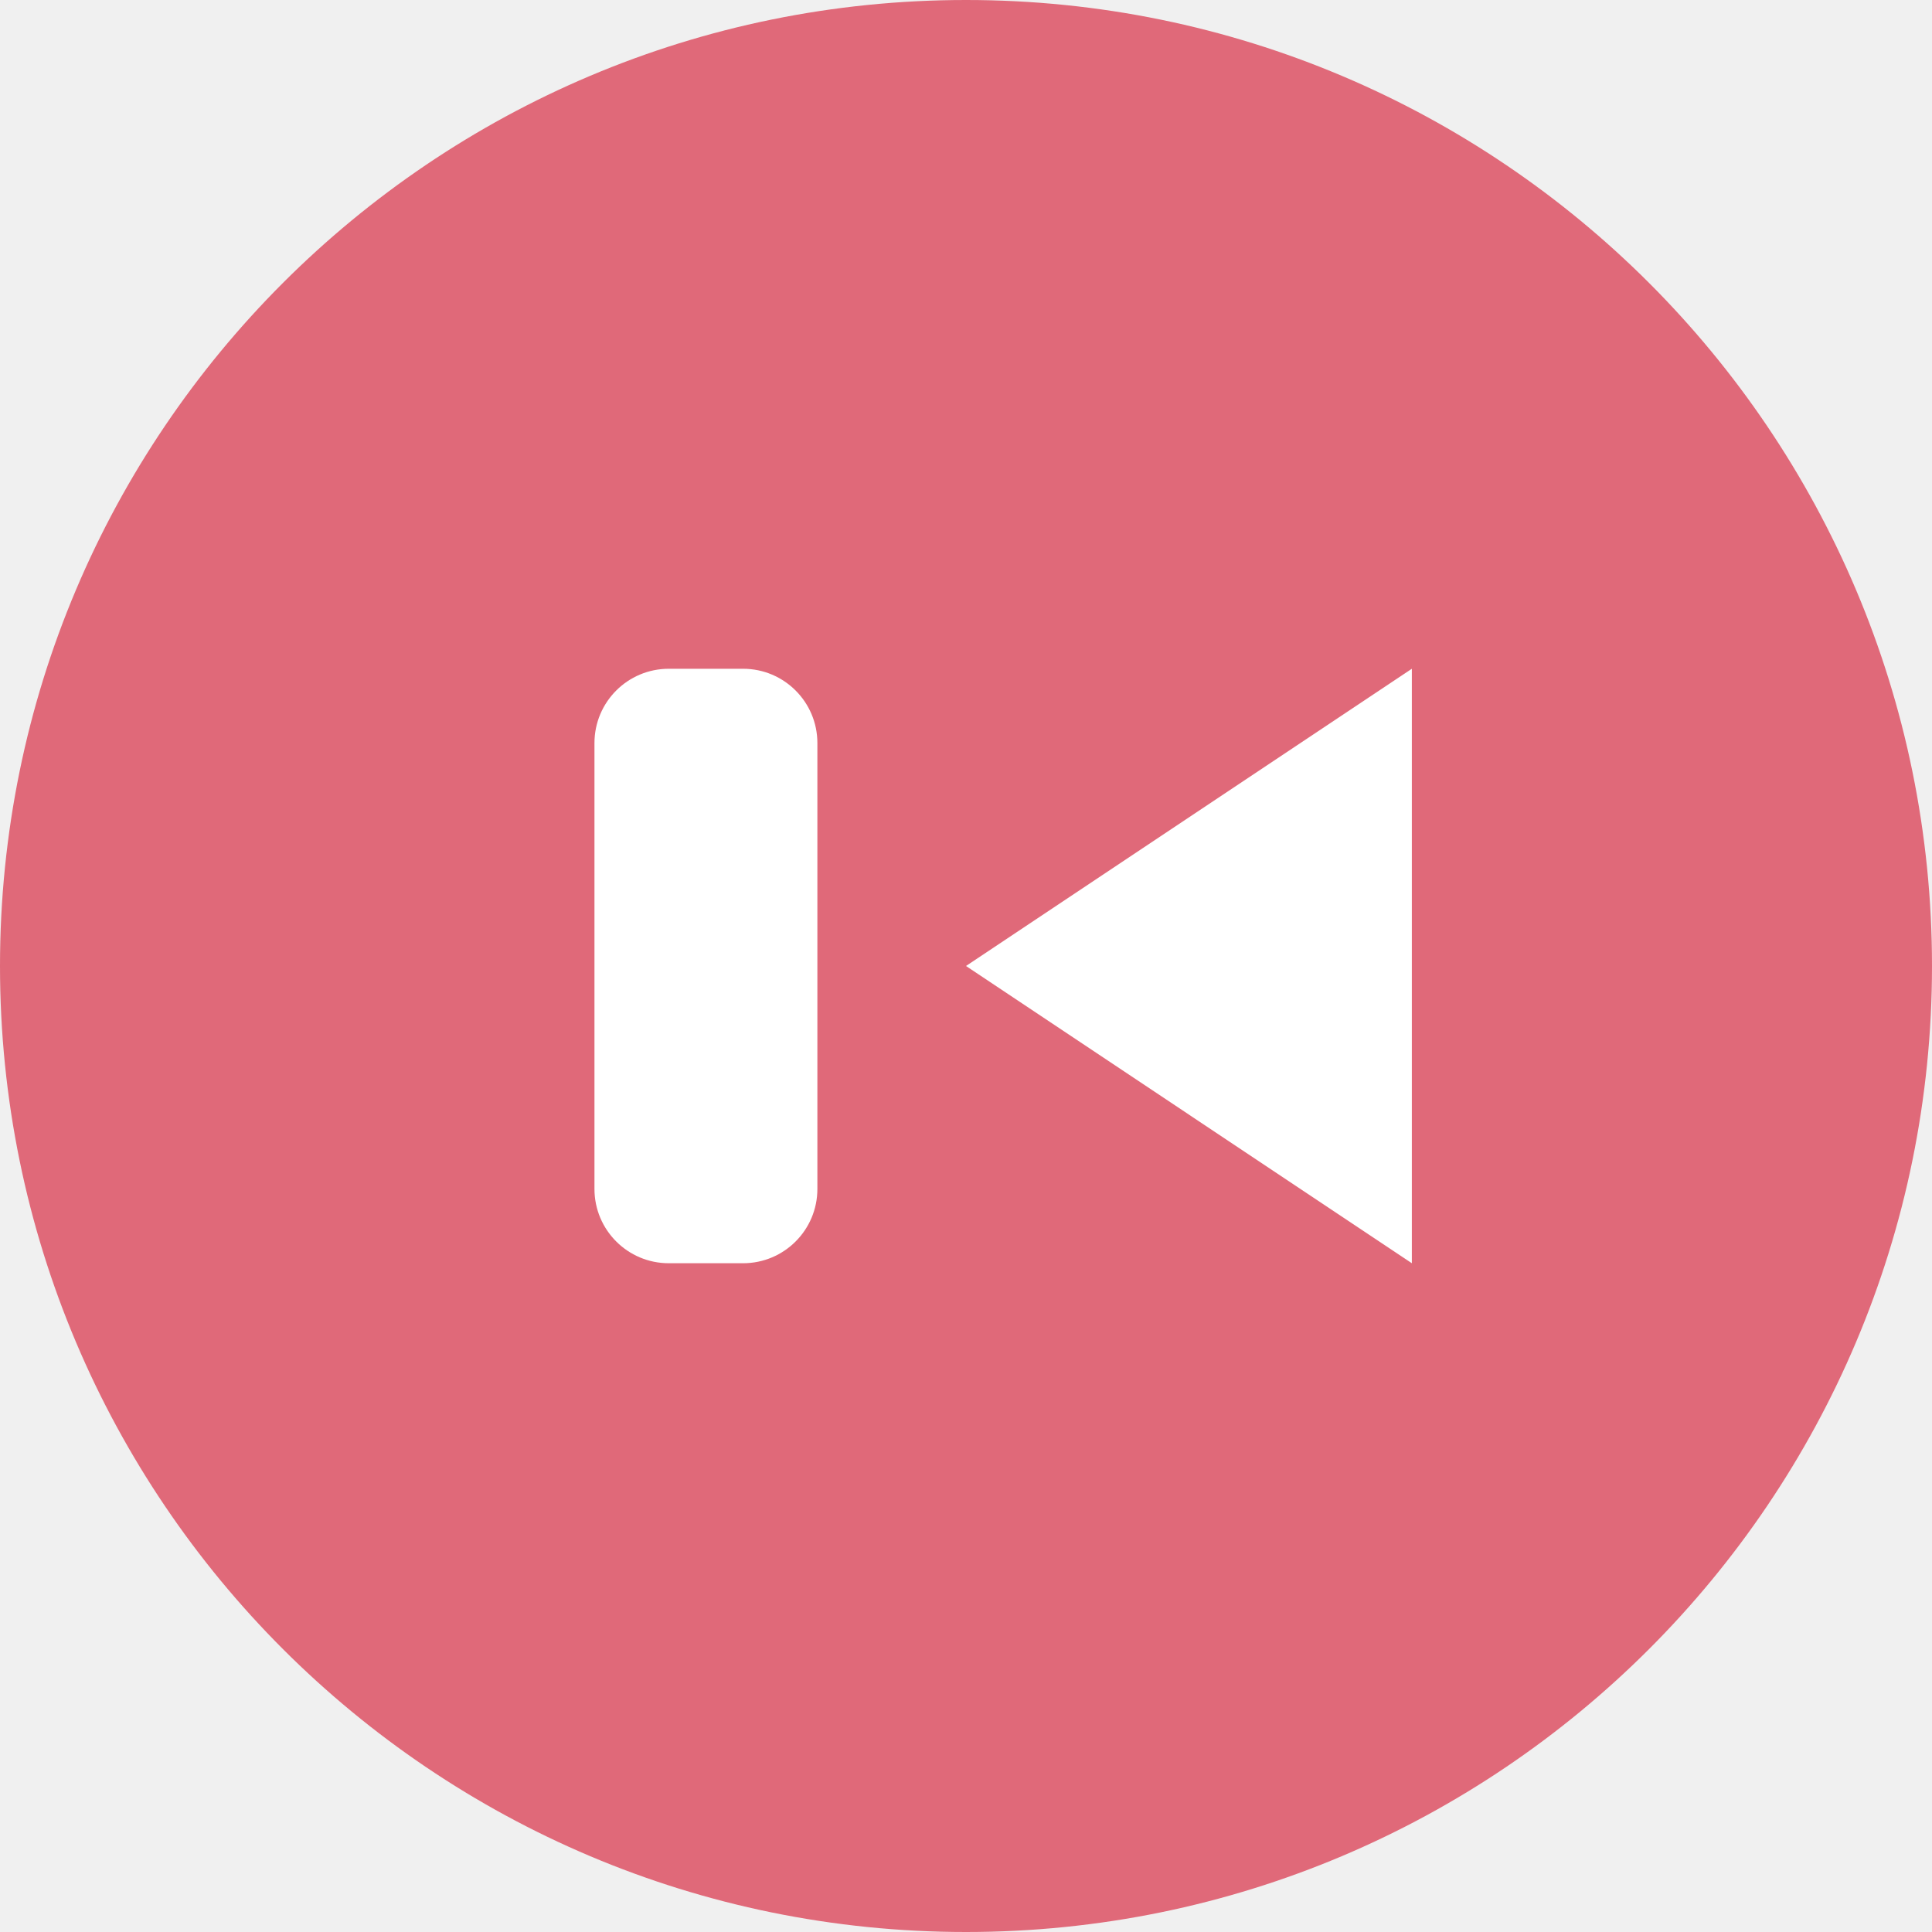
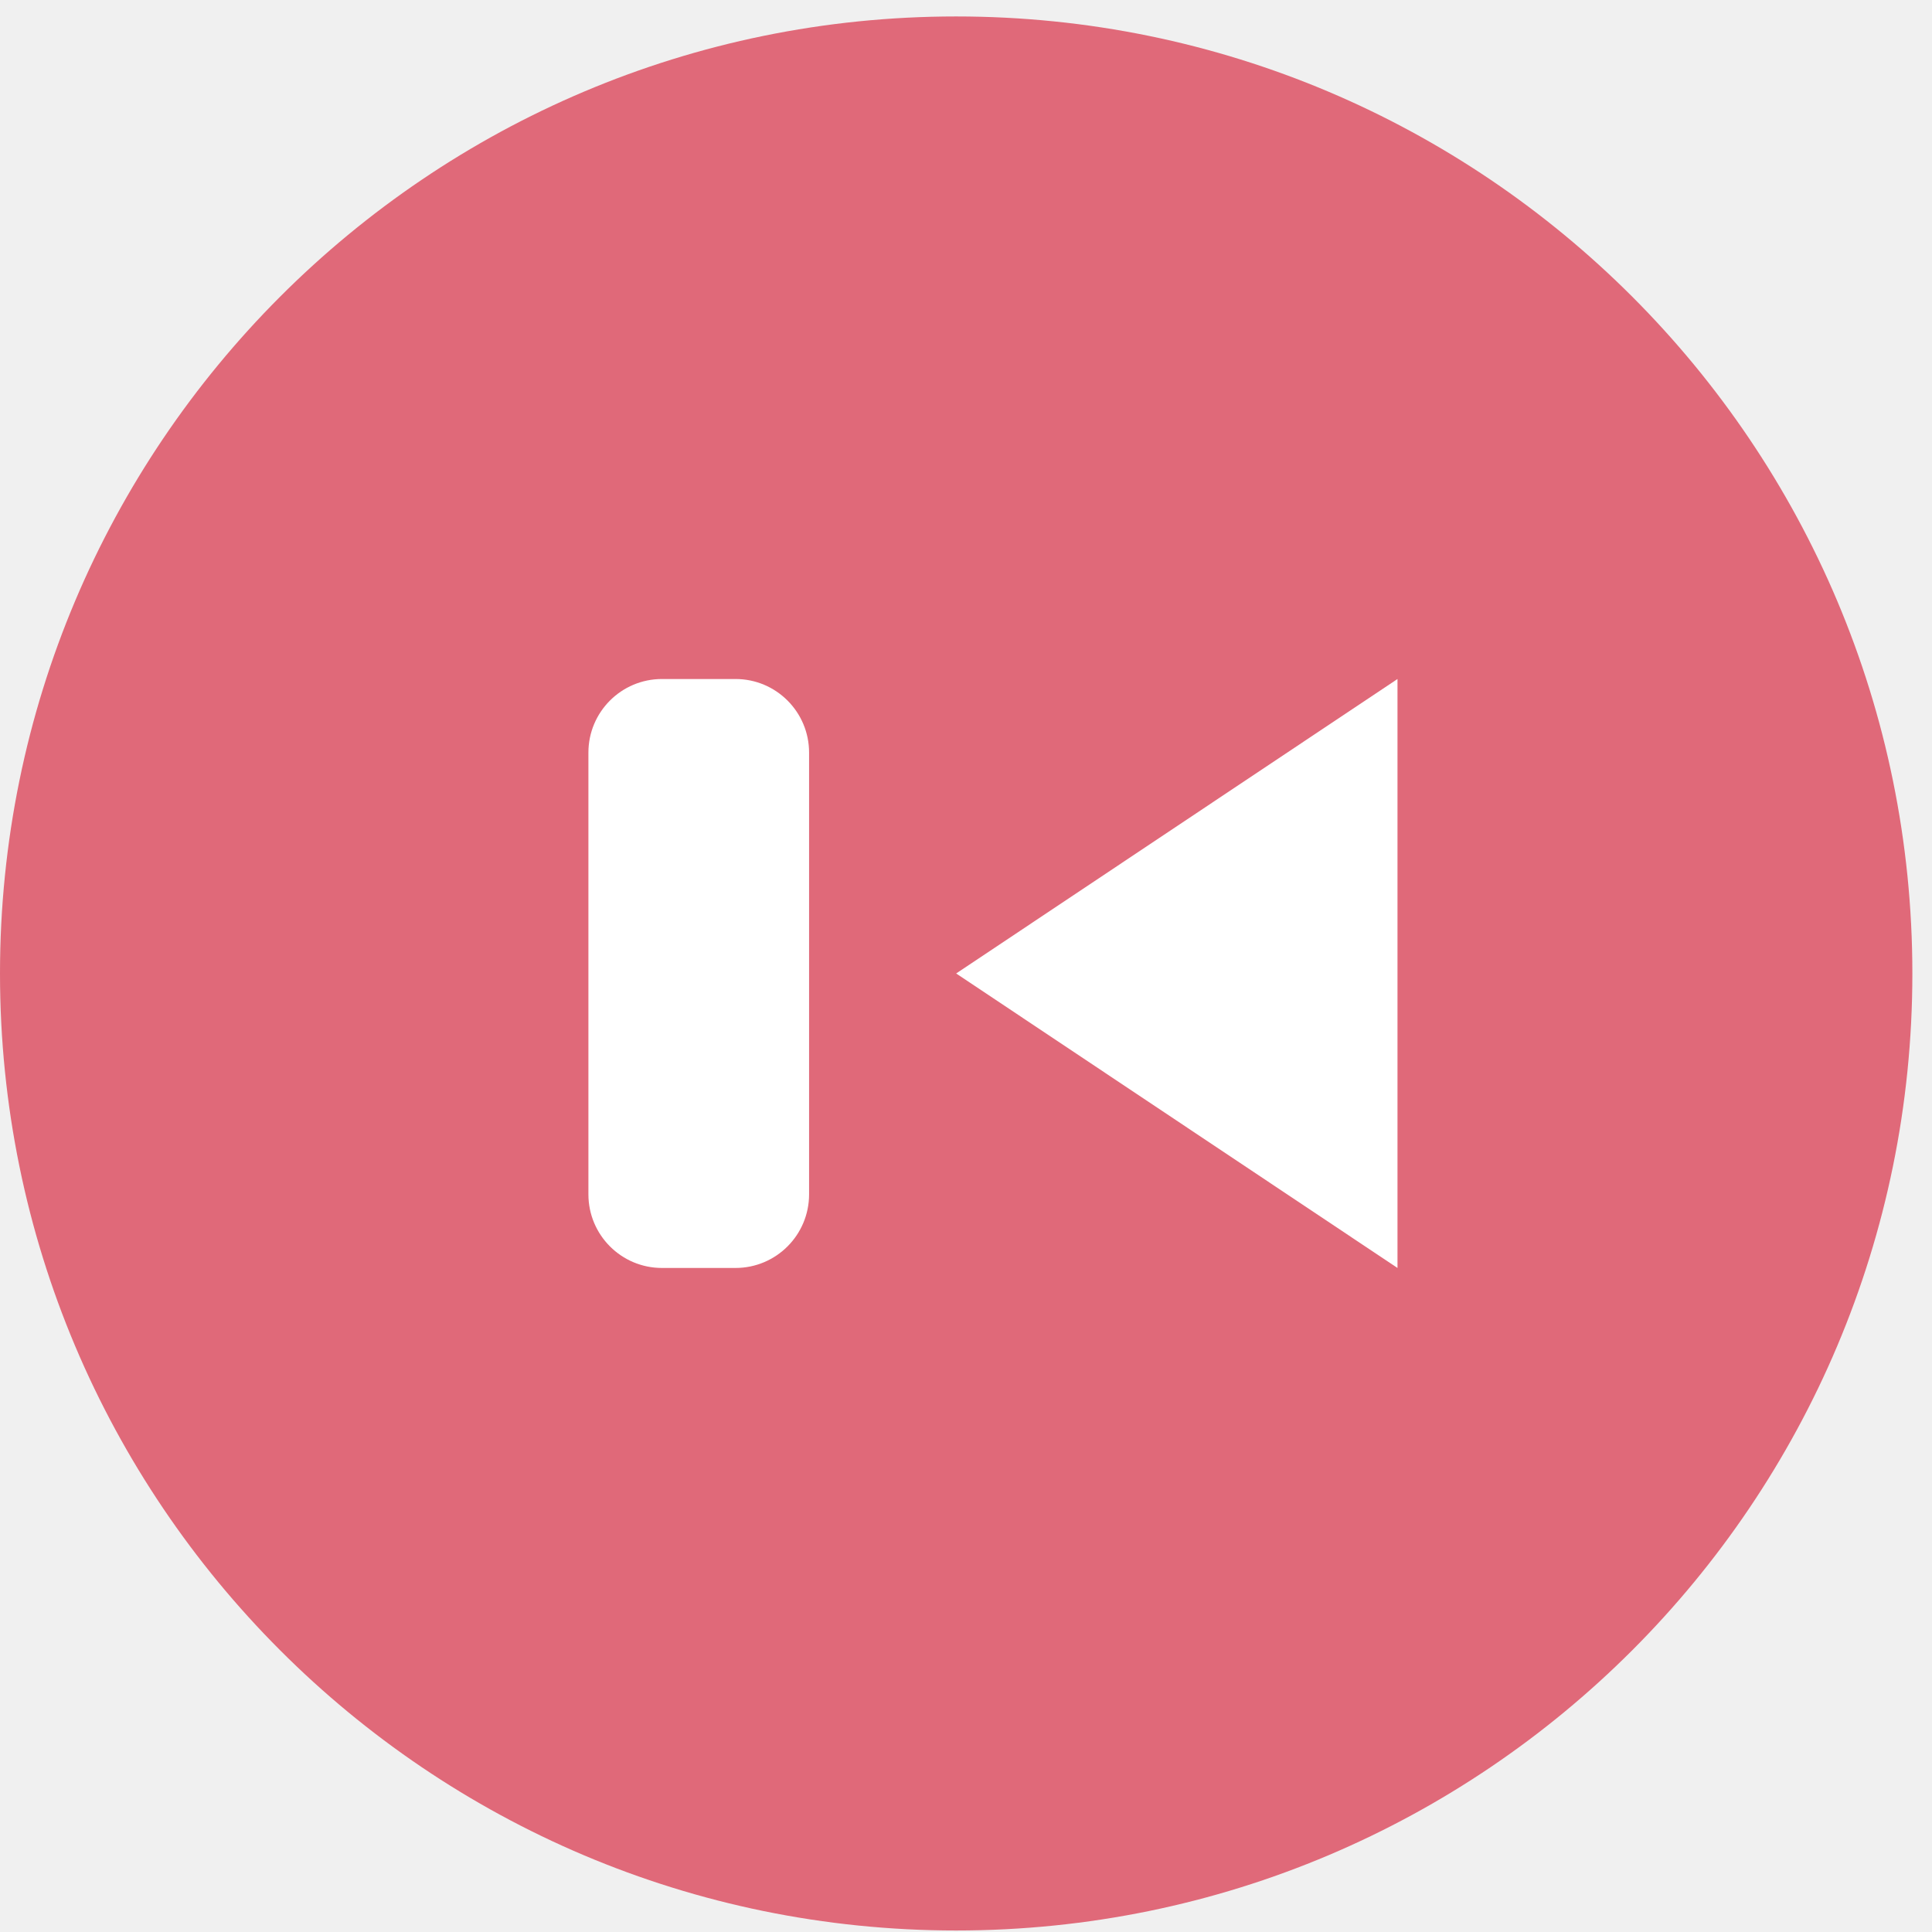
- <svg xmlns="http://www.w3.org/2000/svg" width="104px" height="104px" viewBox="0 0 104 104" version="1.1">
+ <svg xmlns="http://www.w3.org/2000/svg" width="68px" height="68px" viewBox="0 0 68 68" version="1.1">
  <defs />
-   <g id="Page-1" stroke="none" stroke-width="1" fill="none" fill-rule="evenodd">
-     <g id="Group">
-       <path d="M0,52 C0,80.72 23.28,104 52,104 C80.72,104 104,80.72 104,52 C104,23.28 80.72,0 52,0 C23.28,0 0,23.28 0,52 L0,52 Z" id="Stroke-456" fill="#E06979" />
-       <polygon id="Stroke-458" fill="#FFFFFF" points="52 52 76 36 76 68" />
-       <path d="M44,40 C44,37.79 42.21,36 40,36 L36,36 C33.79,36 32,37.79 32,40 L32,64 C32,66.21 33.79,68 36,68 L40,68 C42.21,68 44,66.21 44,64 L44,40 L44,40 Z" id="Stroke-459" fill="#FFFFFF" />
+   <g id="Welcome" stroke="none" stroke-width="1" fill="none" fill-rule="evenodd">
+     <g id="Luoo.qy-0.0.3-Vol-View" transform="translate(-1121, -942)">
+       <g id="playing" transform="translate(130, 888)">
+         <g id="controlor" transform="translate(991, 47)">
+           <g id="Previous" transform="translate(0, 7.578947)">
+             <g id="Untitled">
+               <g id="Page-1">
+                 <g id="Group">
+                   <path d="M0,33.684 C0,52.288 15.067,67.368 33.654,67.368 C52.242,67.368 67.309,52.288 67.309,33.684 C67.309,15.08 52.242,0 33.654,0 C15.067,0 0,15.08 0,33.684 L0,33.684 L0,33.684 Z" id="Stroke-456" fill="#E06979" />
+                   <polygon id="Stroke-458" fill="#FFFFFF" points="33.654 33.684 49.187 23.32 49.187 44.049" />
+                   <path d="M28.477,25.911 C28.477,24.479 27.318,23.32 25.888,23.32 L23.299,23.32 C21.869,23.32 20.71,24.479 20.71,25.911 L20.71,41.457 C20.71,42.889 21.869,44.049 23.299,44.049 L25.888,44.049 C27.318,44.049 28.477,42.889 28.477,41.457 L28.477,25.911 L28.477,25.911 L28.477,25.911 Z" id="Stroke-459" fill="#FFFFFF" />
+                 </g>
+               </g>
+             </g>
+           </g>
+         </g>
+       </g>
    </g>
  </g>
</svg>
